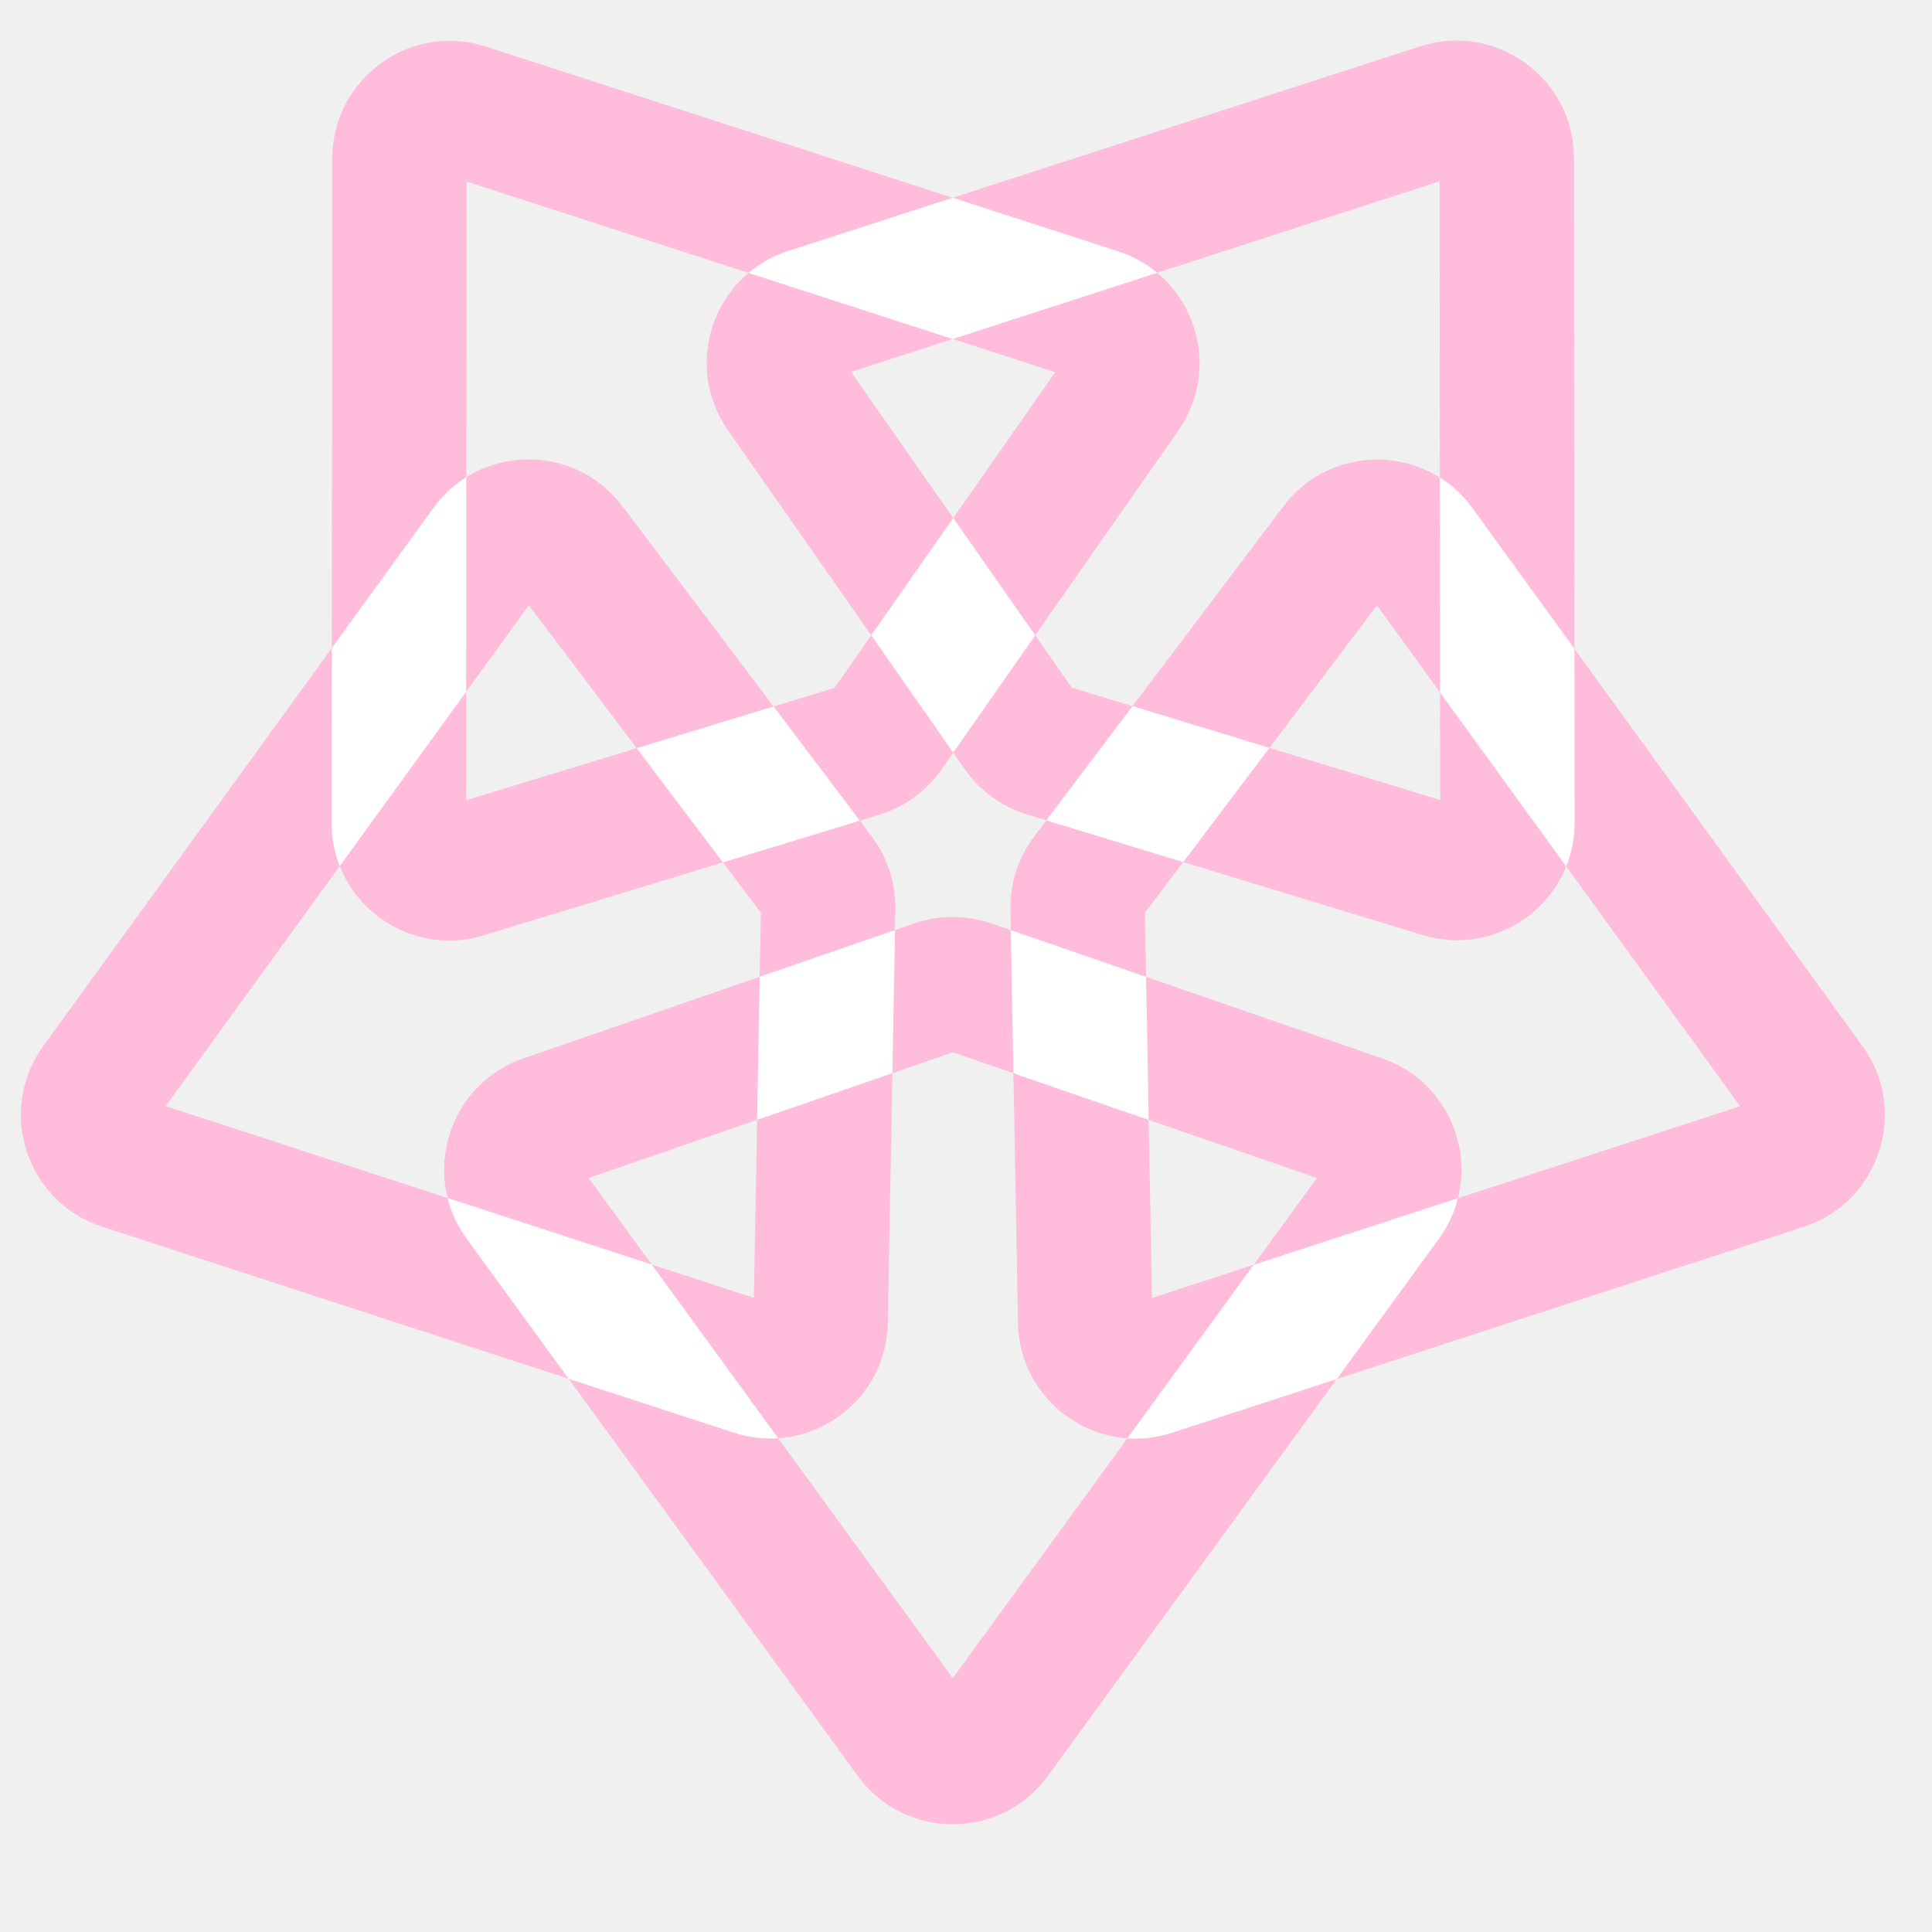
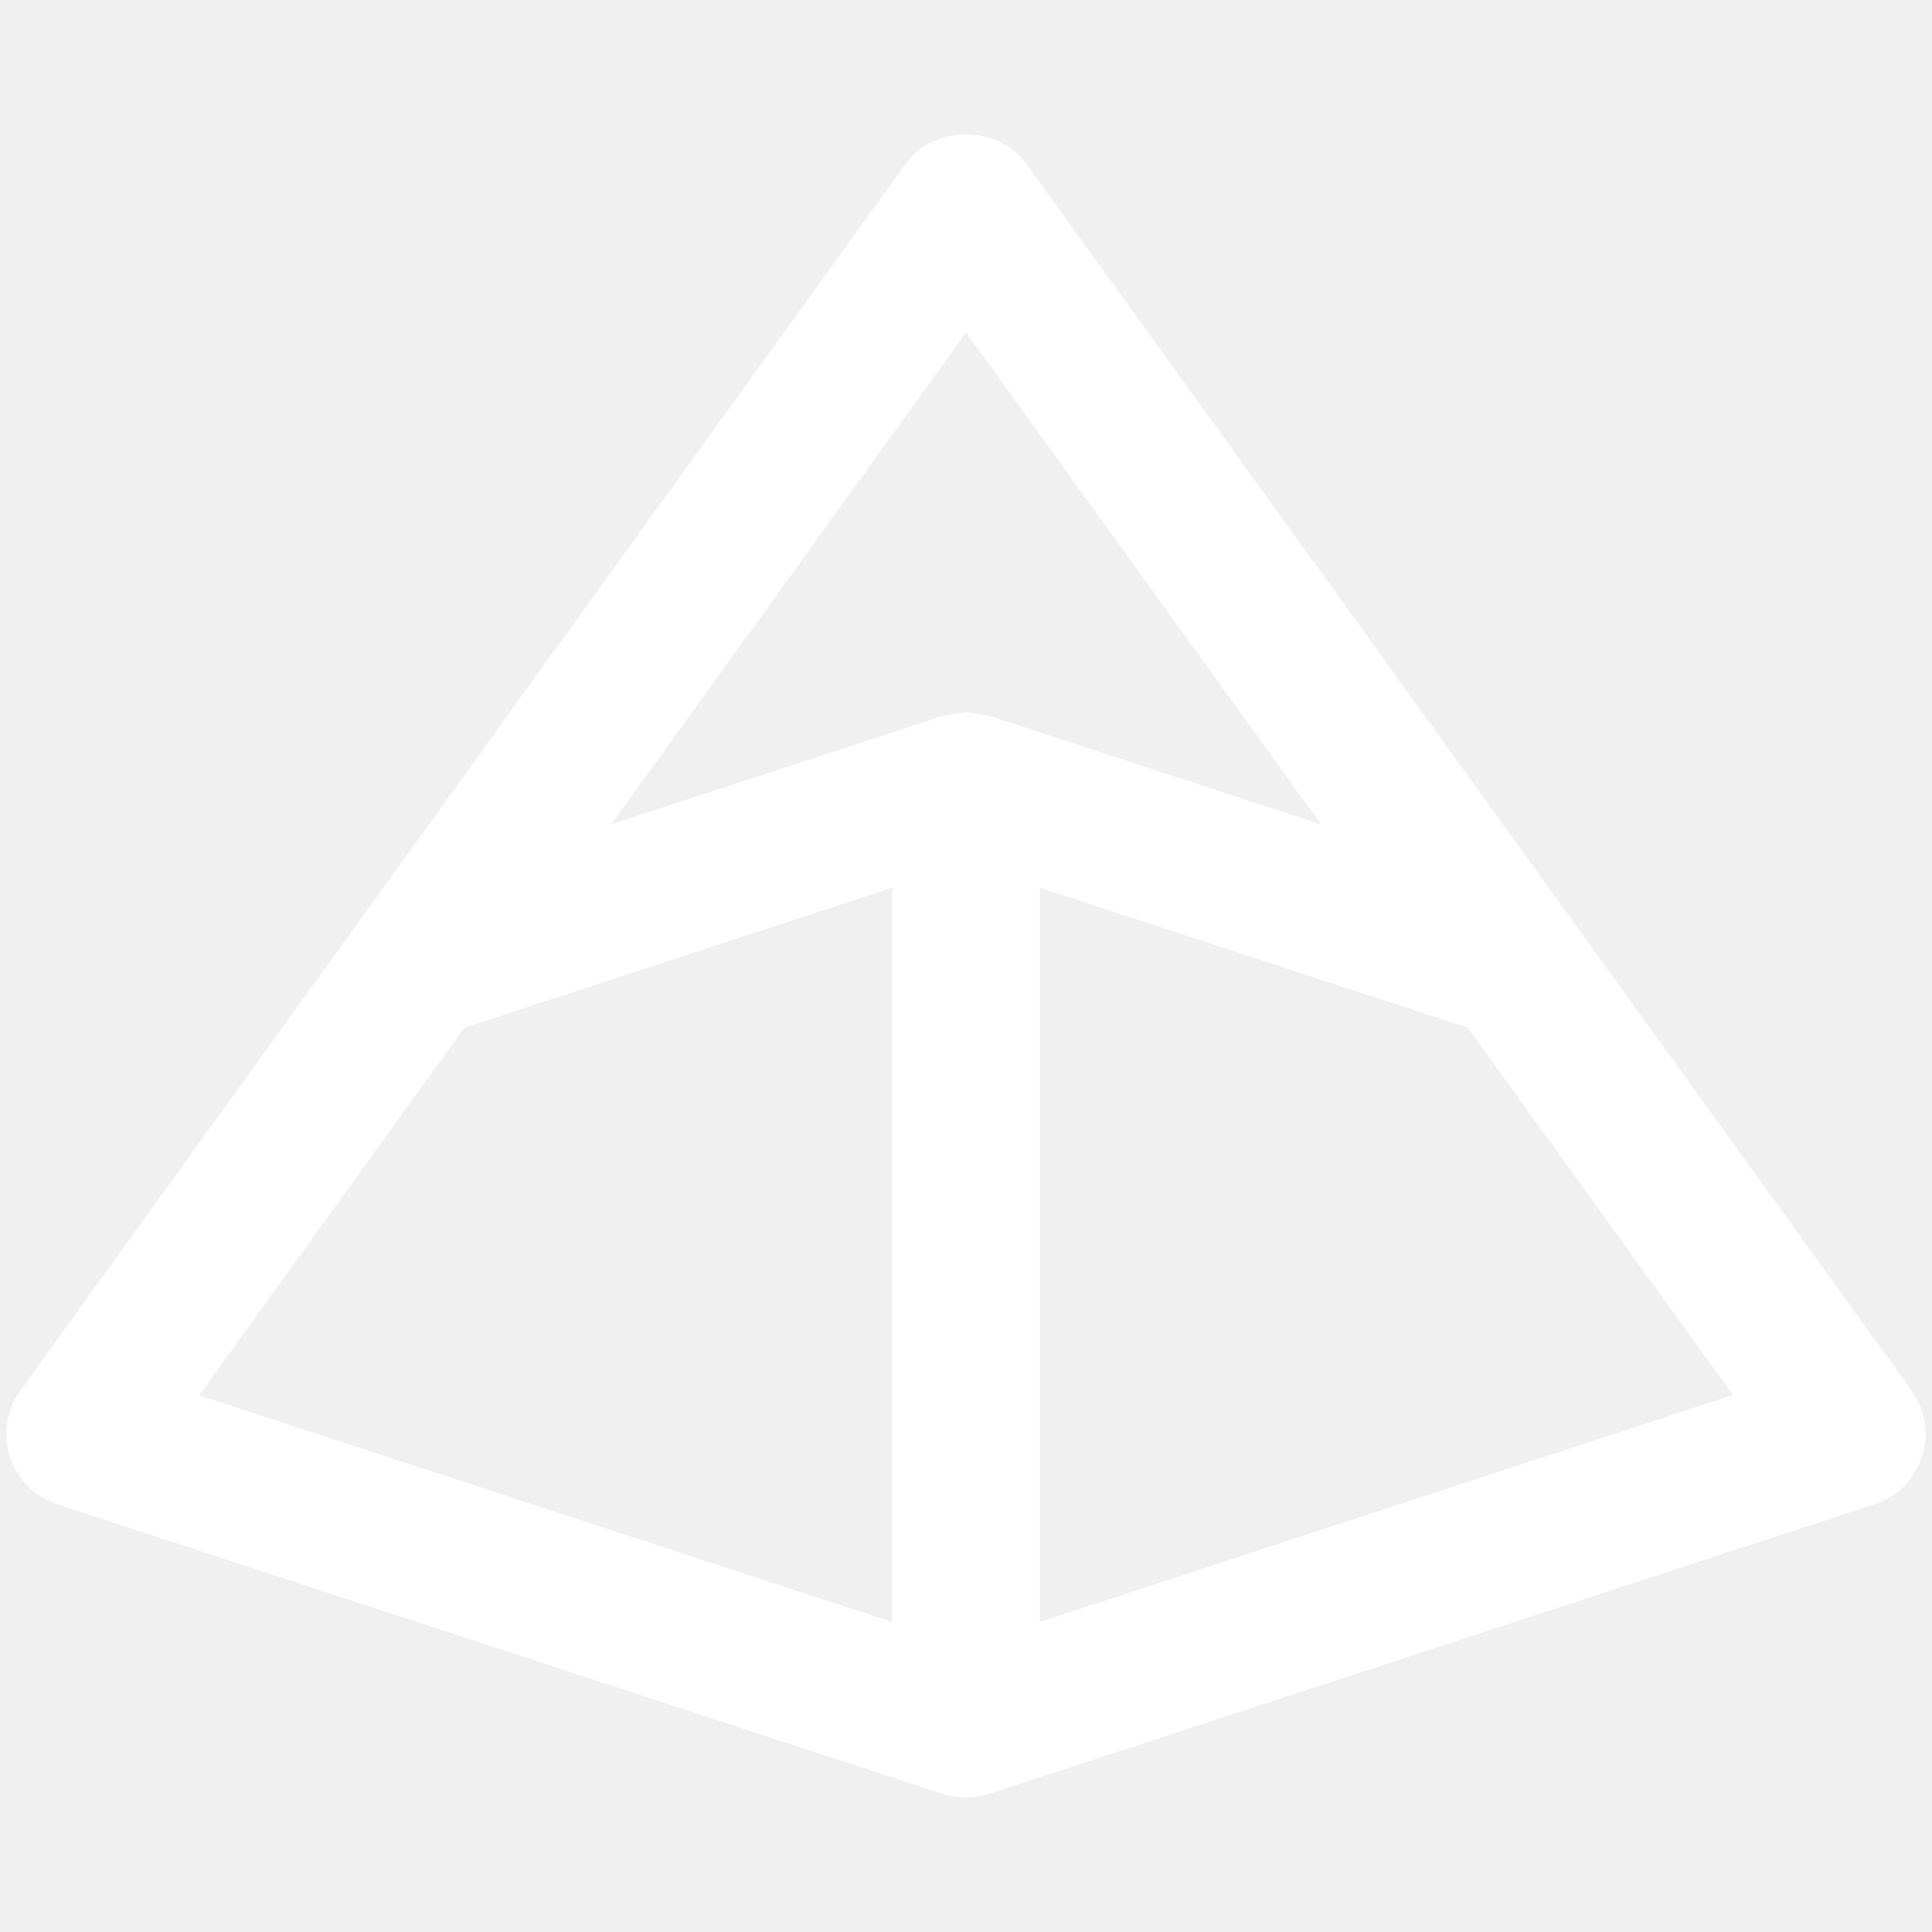
- <svg xmlns="http://www.w3.org/2000/svg" width="115" height="115" viewBox="0 0 115 115">
-   <path fill="#FFBDDB" d="M62.374 105.707C59.578 109.547 53.851 109.547 51.055 105.707L27.78 73.734C25.011 69.931 26.707 64.533 31.155 62.998L54.43 54.963C55.91 54.452 57.519 54.452 58.999 54.963L82.274 62.998C86.722 64.533 88.418 69.931 85.649 73.734L62.374 105.707ZM56.715 99.888L78.386 70.119L56.715 62.638L35.043 70.119L56.715 99.888Z" />
-   <path fill="#FFBDDB" d="M110.86 62.262C113.648 66.108 111.878 71.555 107.362 73.027L69.762 85.283C65.289 86.741 60.68 83.46 60.594 78.756L60.145 54.136C60.116 52.571 60.613 51.041 61.556 49.791L76.391 30.138C79.225 26.383 84.883 26.437 87.645 30.246L110.86 62.262ZM103.577 65.847L81.962 36.036L68.15 54.336L68.568 77.258L103.577 65.847Z" />
-   <path fill="#FFBDDB" d="M84.533 2.759C89.052 1.295 93.685 4.662 93.689 9.412L93.727 48.959C93.731 53.664 89.186 57.033 84.686 55.661L61.132 48.481C59.635 48.024 58.333 47.079 57.436 45.795L43.329 25.614C40.633 21.758 42.433 16.393 46.909 14.944L84.533 2.759ZM85.691 10.793L50.66 22.138L63.795 40.929L85.726 47.615L85.691 10.793Z" />
-   <path fill="#FFBDDB" d="M28.935 2.776C24.416 1.312 19.782 4.679 19.778 9.429L19.74 48.976C19.736 53.681 24.281 57.05 28.782 55.678L52.335 48.498C53.832 48.041 55.134 47.096 56.031 45.812L70.138 25.631C72.834 21.775 71.034 16.411 66.558 14.961L28.935 2.776ZM27.776 10.81L62.807 22.155L49.672 40.946L27.741 47.632L27.776 10.81Z" />
-   <path fill="#FFBDDB" d="M2.581 62.255C-0.208 66.101 1.562 71.548 6.078 73.02L43.678 85.276C48.152 86.735 52.761 83.453 52.847 78.749L53.296 54.129C53.324 52.564 52.827 51.034 51.884 49.785L37.05 30.131C34.215 26.376 28.558 26.43 25.796 30.239L2.581 62.255ZM9.864 65.84L31.479 36.029L45.291 54.329L44.873 77.251L9.864 65.84Z" />
-   <path fill="white" d="M79.569 82.087L85.649 73.735C86.199 72.979 86.573 72.16 86.784 71.32L74.626 75.284L67.104 85.616C67.971 85.677 68.869 85.575 69.762 85.284L79.569 82.087Z" />
-   <path fill="white" d="M60.167 55.367L60.322 63.884L68.374 66.663L68.219 58.146L60.167 55.367Z" />
-   <path fill="white" d="M93.717 38.62L87.645 30.246C87.097 29.491 86.437 28.884 85.707 28.425L85.719 41.219L93.228 51.574C93.549 50.773 93.727 49.892 93.726 48.959L93.717 38.62Z" />
-   <path fill="white" d="M70.429 51.315L62.281 48.831L67.413 42.032L75.561 44.516L70.429 51.315Z" />
-   <path fill="white" d="M56.739 44.798L61.62 37.817L56.739 30.835L51.859 37.817L56.739 44.798Z" />
-   <path fill="white" d="M44.555 16.244C45.222 15.682 46.012 15.234 46.909 14.944L56.707 11.771L66.558 14.961C67.442 15.247 68.222 15.686 68.883 16.236L56.707 20.18L44.555 16.244Z" />
-   <path fill="white" d="M51.179 48.85L46.047 42.051L37.899 44.535L43.031 51.334L51.179 48.85Z" />
-   <path fill="white" d="M20.223 51.552L27.748 41.175L27.76 28.401C27.019 28.863 26.349 29.475 25.796 30.239L19.75 38.577L19.74 48.976C19.739 49.894 19.912 50.761 20.223 51.552Z" />
-   <path fill="white" d="M53.273 55.362L45.221 58.142L45.065 66.659L53.117 63.879L53.273 55.362Z" />
-   <path fill="white" d="M46.32 85.61L38.792 75.269L26.641 71.308C26.851 72.152 27.226 72.975 27.779 73.735L33.849 82.072L43.678 85.276C44.565 85.566 45.458 85.668 46.32 85.61Z" />
+ <svg xmlns="http://www.w3.org/2000/svg" fill="none" width="115" height="115" viewBox="0 0 139 120">
+   <path fill="#fff" d="M137.542 90.563 73.808 2.241c-2.006-2.757-6.632-2.757-8.617 0L1.456 90.563a5.318 5.318 0 0 0-.998 3.101 5.331 5.331 0 0 0 3.642 5.05l63.735 20.851h.01a5.31 5.31 0 0 0 3.293 0h.01l63.735-20.85a5.265 5.265 0 0 0 3.393-3.406 5.244 5.244 0 0 0-.749-4.746h.015Zm-68.04-76.151 25.545 35.403-23.889-7.813c-.184-.06-.38-.05-.564-.094a3.488 3.488 0 0 0-.549-.09c-.184-.025-.359-.095-.543-.095-.185 0-.355.07-.54.095-.184.02-.368.05-.548.09-.19.035-.384.035-.554.094L44.115 49.77l-.15.05L69.513 14.41h-.01ZM33.408 64.438l27.811-9.104 2.969-.967v52.838L14.324 90.887l19.084-26.449Zm41.412 42.757V54.367l30.78 10.071 19.085 26.434-49.87 16.323h.005Z" />
</svg>
